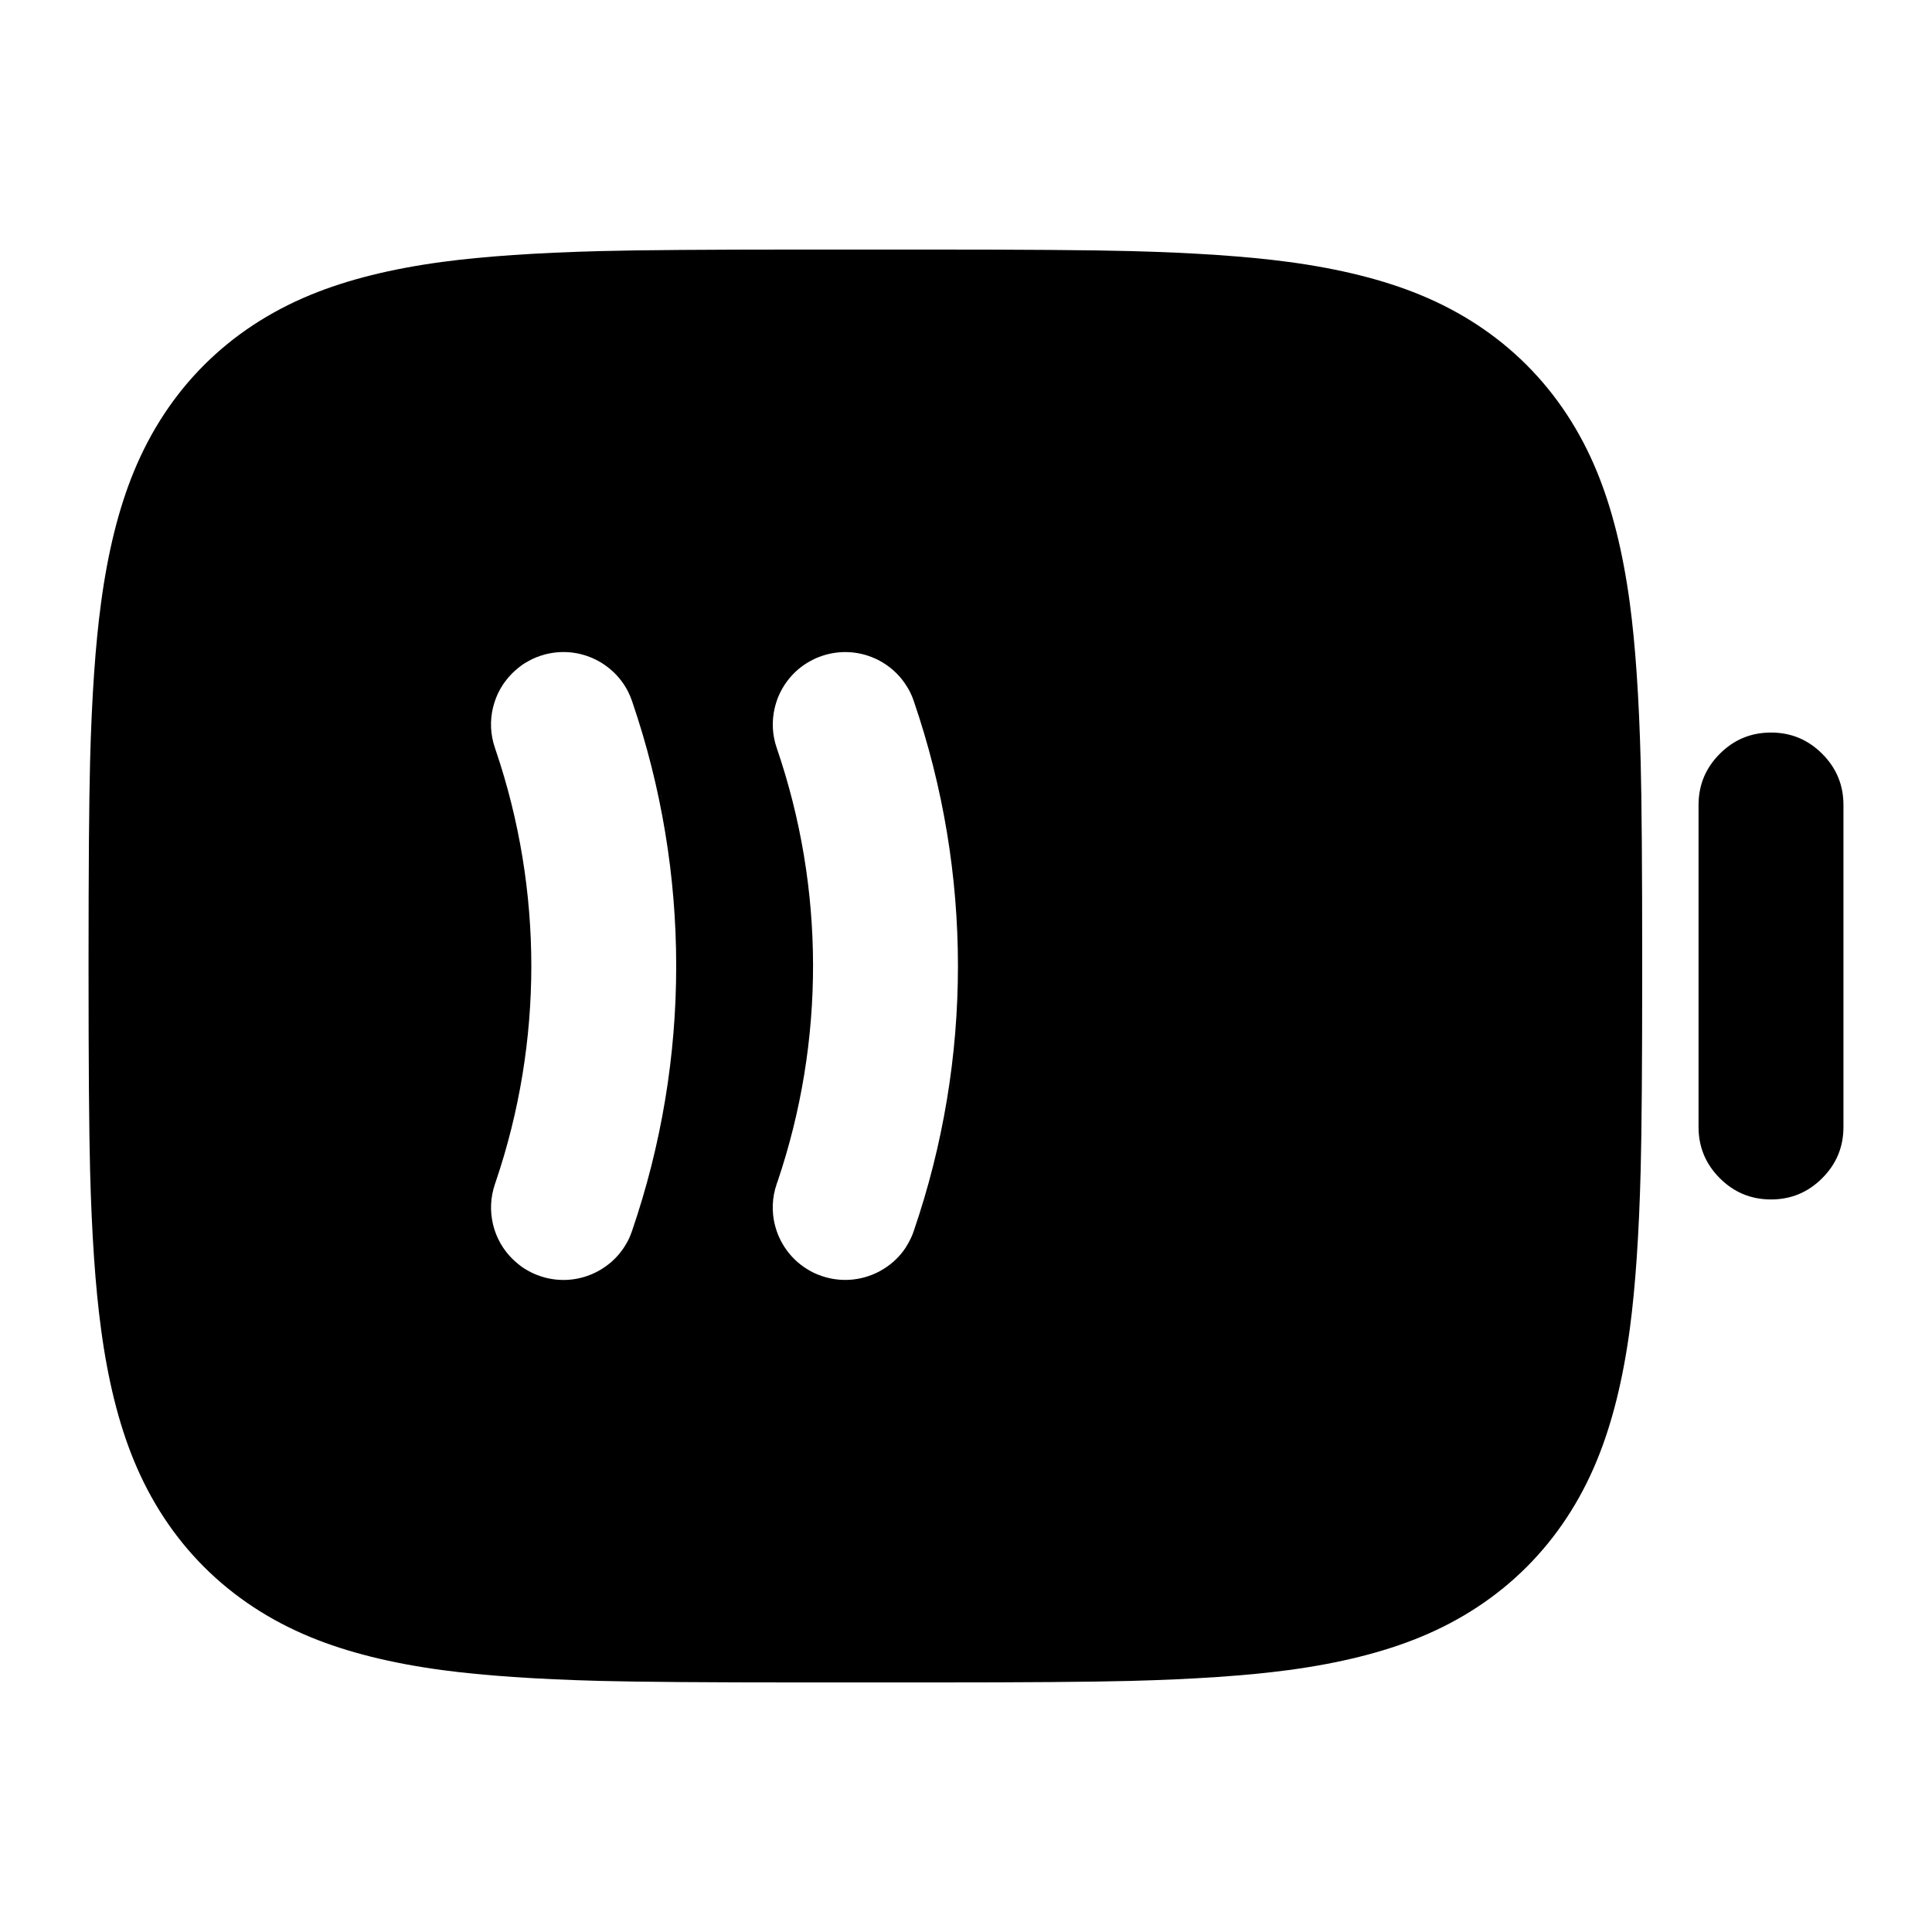
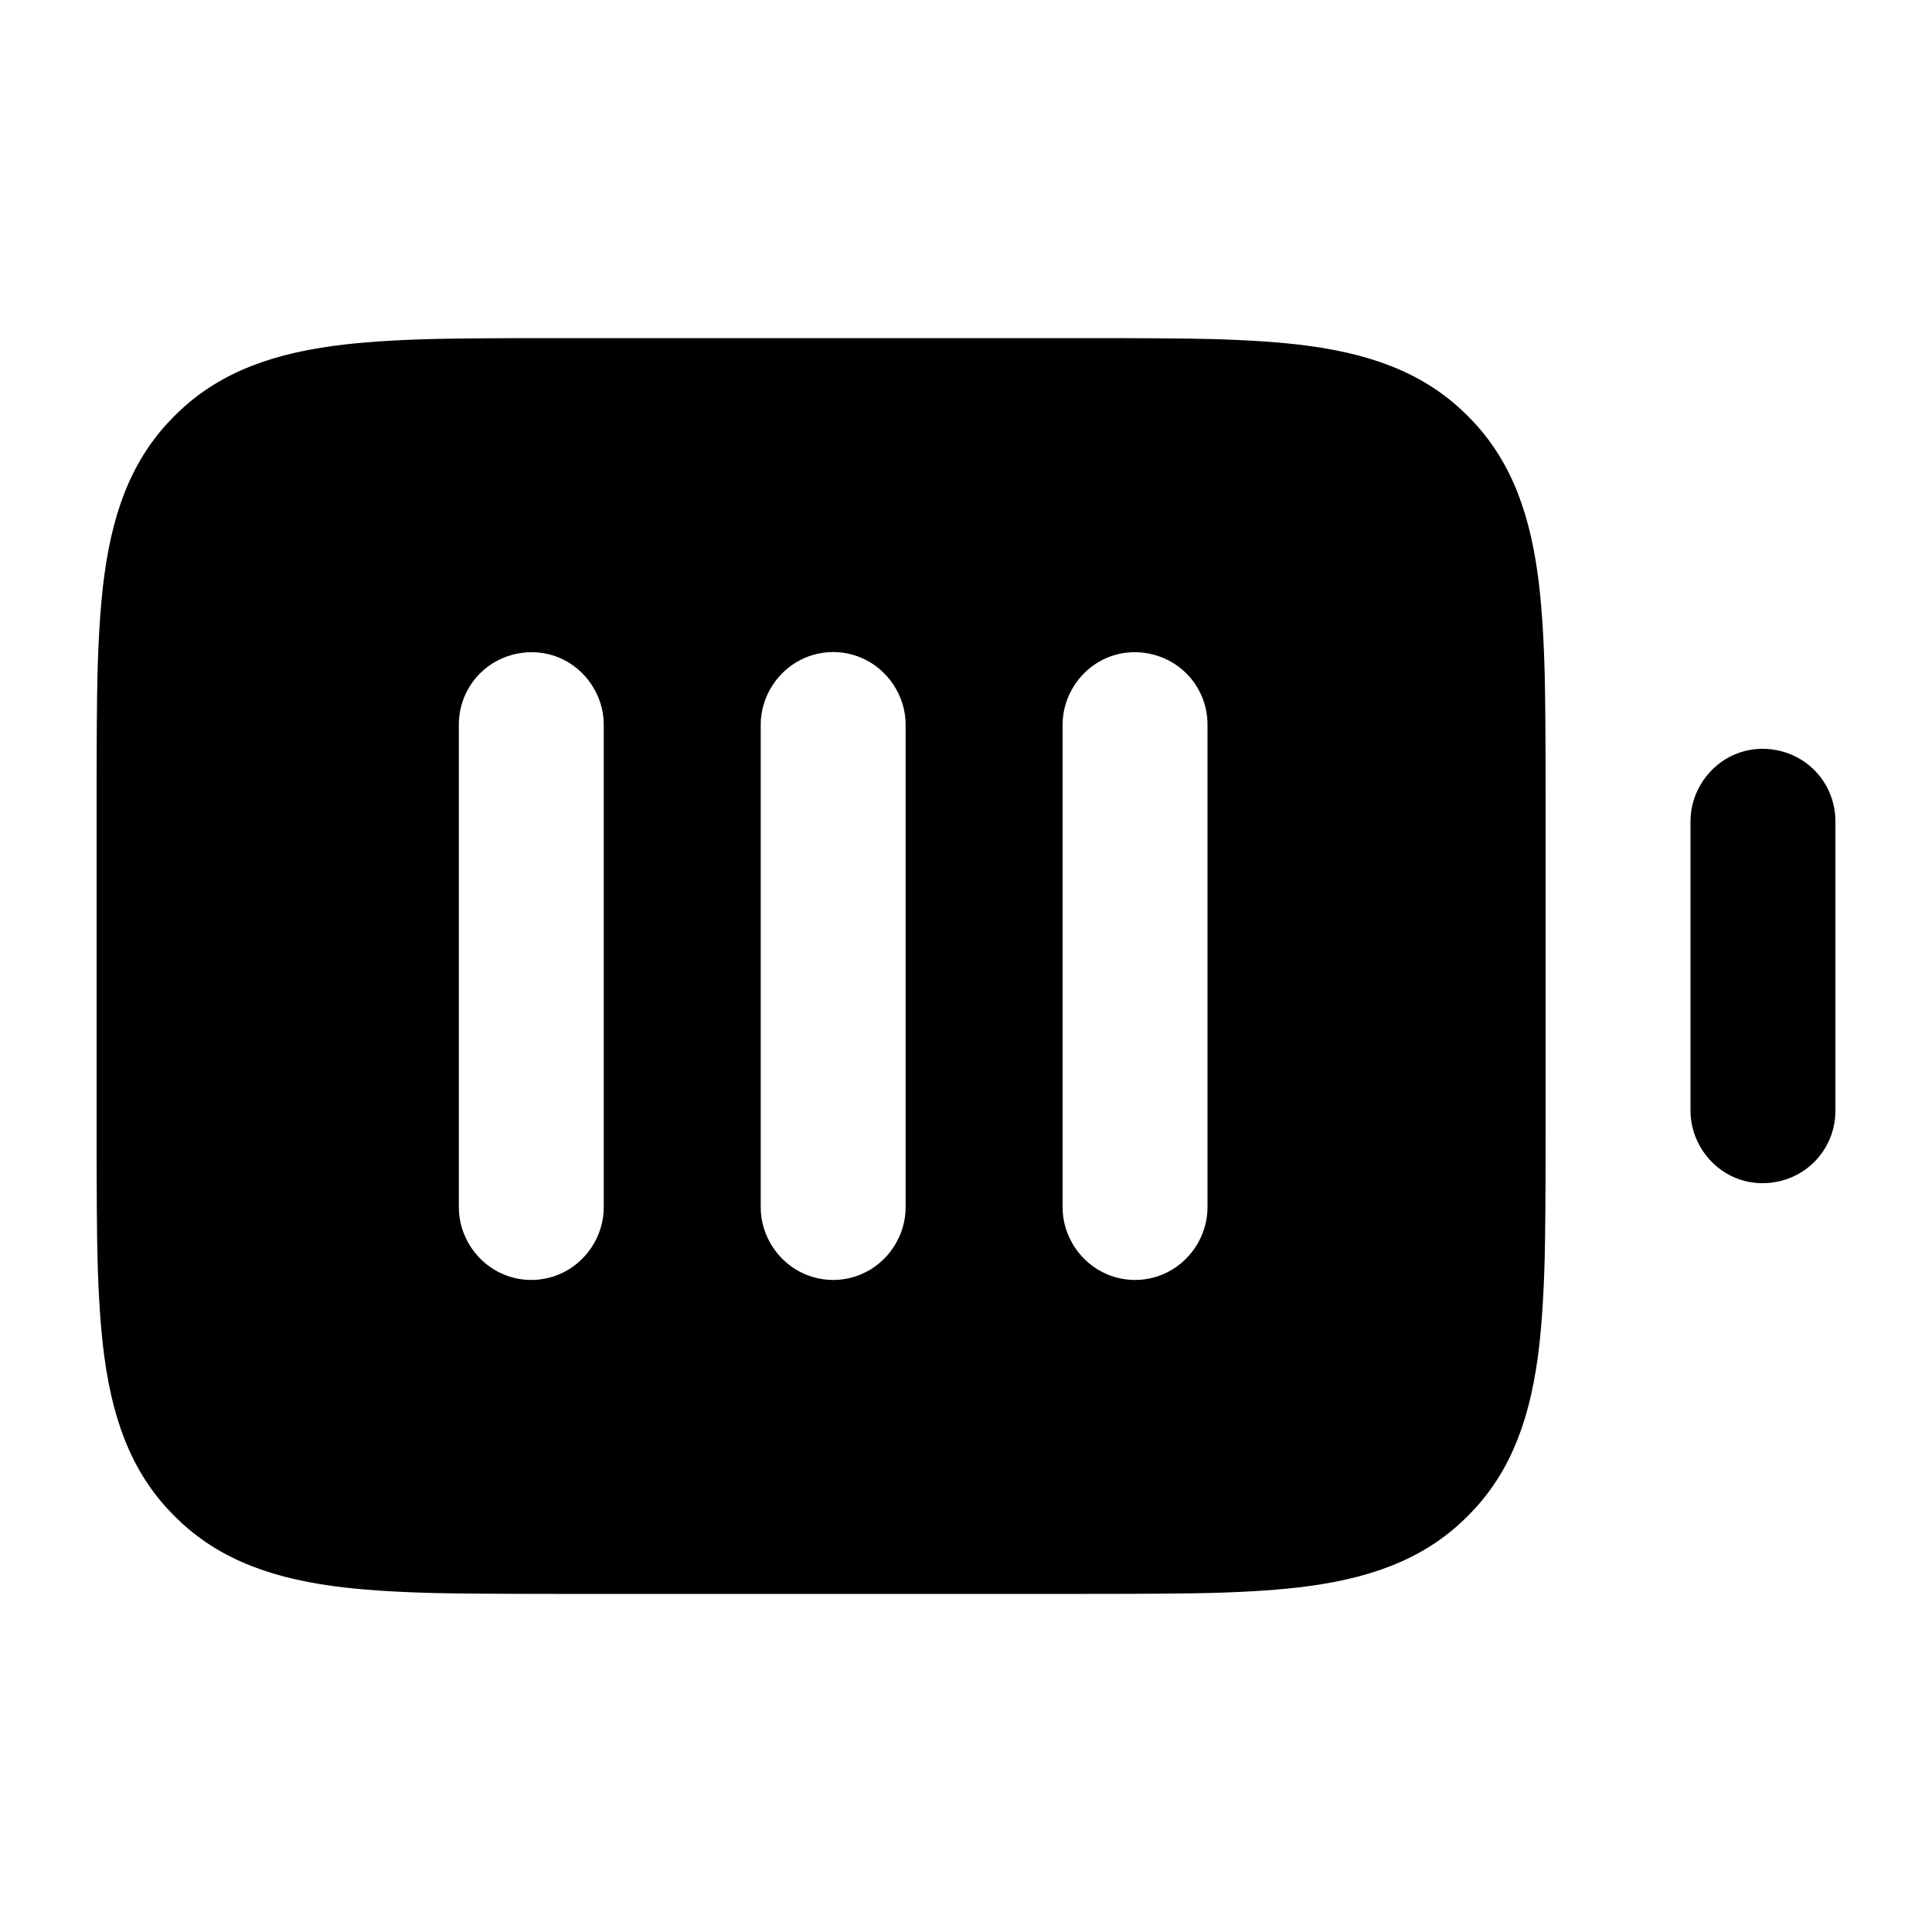
<svg viewBox="0 0 24 24" fill="none">
-   <path d="M11.556 3.1Q13.3 3.1 14.039 3.119Q15.234 3.15 16.009 3.254Q16.96 3.382 17.64 3.662C18.663 4.082 19.418 4.837 19.838 5.86Q20.118 6.54 20.246 7.491Q20.35 8.266 20.381 9.461Q20.4 10.199 20.4 11.943V12.056Q20.4 13.8 20.381 14.538Q20.35 15.734 20.246 16.509Q20.118 17.46 19.838 18.14C19.418 19.163 18.663 19.918 17.64 20.338Q16.96 20.618 16.009 20.746Q15.234 20.85 14.039 20.881Q13.301 20.9 11.556 20.9H9.943Q8.199 20.9 7.461 20.881Q6.266 20.85 5.491 20.746Q4.54 20.618 3.86 20.338C2.837 19.918 2.082 19.163 1.662 18.14Q1.382 17.46 1.255 16.509Q1.15 15.734 1.119 14.538Q1.1 13.8 1.1 12.056V11.943Q1.1 10.199 1.119 9.461Q1.15 8.266 1.255 7.491Q1.382 6.54 1.662 5.86C2.082 4.837 2.837 4.082 3.86 3.662Q4.54 3.382 5.491 3.254Q6.266 3.15 7.461 3.119Q8.2 3.1 9.944 3.1ZM10.503 8.098C10.354 8.096 10.211 8.133 10.071 8.209C10.057 8.216 10.043 8.224 10.029 8.233C9.972 8.268 9.92 8.307 9.874 8.35Q9.933 8.295 10.004 8.249C9.835 8.36 9.712 8.523 9.648 8.709Q9.698 8.56 9.79 8.443C9.645 8.628 9.573 8.89 9.606 9.122Q9.584 8.964 9.623 8.799C9.586 8.957 9.592 9.127 9.649 9.292C10.247 11.036 10.25 12.929 9.66 14.675Q9.549 14.953 9.636 15.253Q9.686 15.424 9.788 15.555Q9.698 15.439 9.648 15.291C9.712 15.477 9.835 15.64 10.004 15.751Q9.934 15.706 9.875 15.651C9.921 15.694 9.973 15.733 10.029 15.767C10.043 15.776 10.056 15.783 10.07 15.791C10.185 15.854 10.303 15.89 10.424 15.9Q10.263 15.887 10.109 15.811C10.141 15.826 10.174 15.839 10.208 15.851C10.604 15.986 11.03 15.831 11.251 15.497Q11.158 15.64 11.026 15.734C11.127 15.663 11.211 15.57 11.276 15.456C11.313 15.391 11.334 15.343 11.351 15.292C12.083 13.158 12.083 10.842 11.351 8.708C11.338 8.669 11.323 8.632 11.305 8.597Q11.317 8.621 11.328 8.643C11.321 8.628 11.314 8.614 11.306 8.599C11.299 8.585 11.293 8.575 11.288 8.565Q11.19 8.396 11.065 8.296Q11.174 8.384 11.254 8.509C11.035 8.171 10.606 8.013 10.208 8.149C10.174 8.161 10.142 8.173 10.111 8.188Q10.301 8.095 10.503 8.098ZM6.267 8.473Q6.181 8.593 6.136 8.747Q6.049 9.047 6.16 9.325C6.747 11.06 6.747 12.94 6.16 14.675Q6.137 14.732 6.123 14.79Q6.137 14.732 6.16 14.676C6.156 14.686 6.152 14.697 6.149 14.708C6.092 14.873 6.086 15.044 6.123 15.202Q6.08 15.023 6.11 14.851C6.07 15.079 6.133 15.339 6.267 15.527Q6.192 15.422 6.148 15.291C6.212 15.478 6.338 15.643 6.509 15.754Q6.463 15.725 6.421 15.691C6.455 15.719 6.491 15.745 6.53 15.768C6.544 15.776 6.557 15.784 6.57 15.791C6.698 15.861 6.83 15.898 6.965 15.902Q6.781 15.896 6.605 15.809C6.638 15.825 6.672 15.839 6.708 15.851C7.106 15.988 7.534 15.829 7.754 15.492Q7.676 15.614 7.57 15.7Q7.692 15.601 7.776 15.456L7.791 15.43L7.806 15.402C7.814 15.387 7.822 15.371 7.829 15.354Q7.818 15.378 7.806 15.402C7.823 15.367 7.838 15.33 7.851 15.292C8.583 13.158 8.583 10.842 7.851 8.708C7.838 8.669 7.822 8.631 7.804 8.595Q7.818 8.621 7.83 8.647C7.822 8.63 7.813 8.613 7.805 8.597C7.791 8.569 7.789 8.566 7.787 8.563C7.727 8.455 7.653 8.366 7.564 8.295Q7.678 8.386 7.76 8.518C7.542 8.174 7.11 8.011 6.708 8.149C6.672 8.161 6.638 8.175 6.605 8.191Q6.781 8.104 6.965 8.098C6.83 8.102 6.698 8.139 6.57 8.209C6.557 8.216 6.544 8.224 6.53 8.232C6.491 8.255 6.455 8.281 6.421 8.309Q6.463 8.275 6.509 8.246C6.338 8.357 6.212 8.522 6.148 8.709Q6.192 8.578 6.267 8.473ZM21.1 10C21.1 9.751 21.188 9.54 21.364 9.364C21.54 9.188 21.751 9.1 22 9.1C22.249 9.1 22.46 9.188 22.636 9.364C22.812 9.54 22.9 9.751 22.9 10V14C22.9 14.249 22.812 14.46 22.636 14.636C22.46 14.812 22.249 14.9 22 14.9C21.751 14.9 21.54 14.812 21.364 14.636C21.188 14.46 21.1 14.249 21.1 14ZM9.66 14.676C9.656 14.686 9.652 14.697 9.649 14.708C9.592 14.873 9.586 15.042 9.622 15.2Q9.559 14.929 9.66 14.676ZM6.122 8.8C6.086 8.958 6.092 9.127 6.149 9.292C6.153 9.303 6.156 9.313 6.159 9.324Q6.059 9.07 6.122 8.8ZM11.38 15.242C11.469 15.036 11.551 14.787 11.622 14.511Q11.8 13.818 11.864 12.986Q11.799 13.818 11.622 14.511C11.551 14.786 11.468 15.036 11.38 15.242ZM8.122 9.489Q8.094 9.379 8.063 9.276C8.228 9.837 8.337 10.509 8.379 11.244Q8.324 10.277 8.122 9.489ZM8.055 14.752Q8.09 14.636 8.122 14.511Q8.326 13.714 8.38 12.734Q8.326 13.714 8.122 14.511Q8.09 14.636 8.055 14.752ZM11.622 9.489Q11.59 9.364 11.555 9.247C11.718 9.793 11.828 10.448 11.874 11.163Q11.815 10.244 11.622 9.489ZM7.844 15.323C7.902 15.2 7.96 15.049 8.012 14.889C7.96 15.049 7.901 15.2 7.844 15.323ZM7.992 9.051C7.948 8.921 7.9 8.798 7.852 8.694C7.899 8.798 7.948 8.921 7.992 9.051ZM11.524 9.146C11.479 9.008 11.431 8.877 11.382 8.762C11.431 8.877 11.479 9.008 11.524 9.146Z" fill="currentColor" />
+   <path d="M6.9 4.2L13.5 4.2Q14.572 4.2 15.019 4.211Q15.764 4.23 16.253 4.296C17.146 4.416 17.757 4.69 18.233 5.167C18.71 5.643 18.984 6.254 19.104 7.147Q19.17 7.636 19.189 8.381Q19.2 8.828 19.2 9.9L19.2 14.1Q19.2 15.172 19.189 15.619Q19.17 16.364 19.104 16.853C18.984 17.746 18.71 18.357 18.233 18.833C17.757 19.31 17.146 19.584 16.253 19.704Q15.764 19.77 15.019 19.789Q14.572 19.8 13.5 19.8L6.9 19.8Q5.828 19.8 5.381 19.789Q4.636 19.77 4.147 19.704C3.254 19.584 2.643 19.31 2.167 18.833C1.69 18.357 1.416 17.746 1.296 16.853Q1.23 16.364 1.211 15.619Q1.2 15.172 1.2 14.1L1.2 9.9Q1.2 8.828 1.211 8.381Q1.23 7.636 1.296 7.147C1.416 6.254 1.69 5.643 2.167 5.167C2.643 4.69 3.254 4.416 4.147 4.296Q4.636 4.23 5.381 4.211Q5.828 4.2 6.9 4.2ZM7.5 9C7.5 8.642 7.275 8.306 6.944 8.169C6.614 8.031 6.217 8.11 5.964 8.364C5.795 8.532 5.7 8.761 5.7 9L5.7 15C5.7 15.358 5.925 15.694 6.256 15.831C6.476 15.923 6.724 15.923 6.944 15.831C7.275 15.694 7.5 15.358 7.5 15ZM11.25 9C11.25 8.642 11.025 8.306 10.694 8.169C10.474 8.077 10.226 8.077 10.006 8.169C9.675 8.306 9.45 8.642 9.45 9L9.45 15C9.45 15.358 9.675 15.694 10.006 15.831C10.226 15.923 10.474 15.923 10.694 15.831C11.025 15.694 11.25 15.358 11.25 15ZM15 9C15 8.761 14.905 8.532 14.736 8.364C14.483 8.11 14.086 8.031 13.756 8.169C13.425 8.306 13.2 8.642 13.2 9L13.2 15C13.2 15.358 13.425 15.694 13.756 15.831C13.976 15.923 14.224 15.923 14.444 15.831C14.775 15.694 15 15.358 15 15ZM22.8 10.2L22.8 13.8C22.8 14.039 22.705 14.268 22.536 14.436C22.283 14.69 21.886 14.769 21.556 14.631C21.225 14.494 21 14.158 21 13.8L21 10.2C21 9.842 21.225 9.506 21.556 9.369C21.886 9.231 22.283 9.31 22.536 9.564C22.705 9.732 22.8 9.961 22.8 10.2Z" fill="currentColor" />
</svg>
